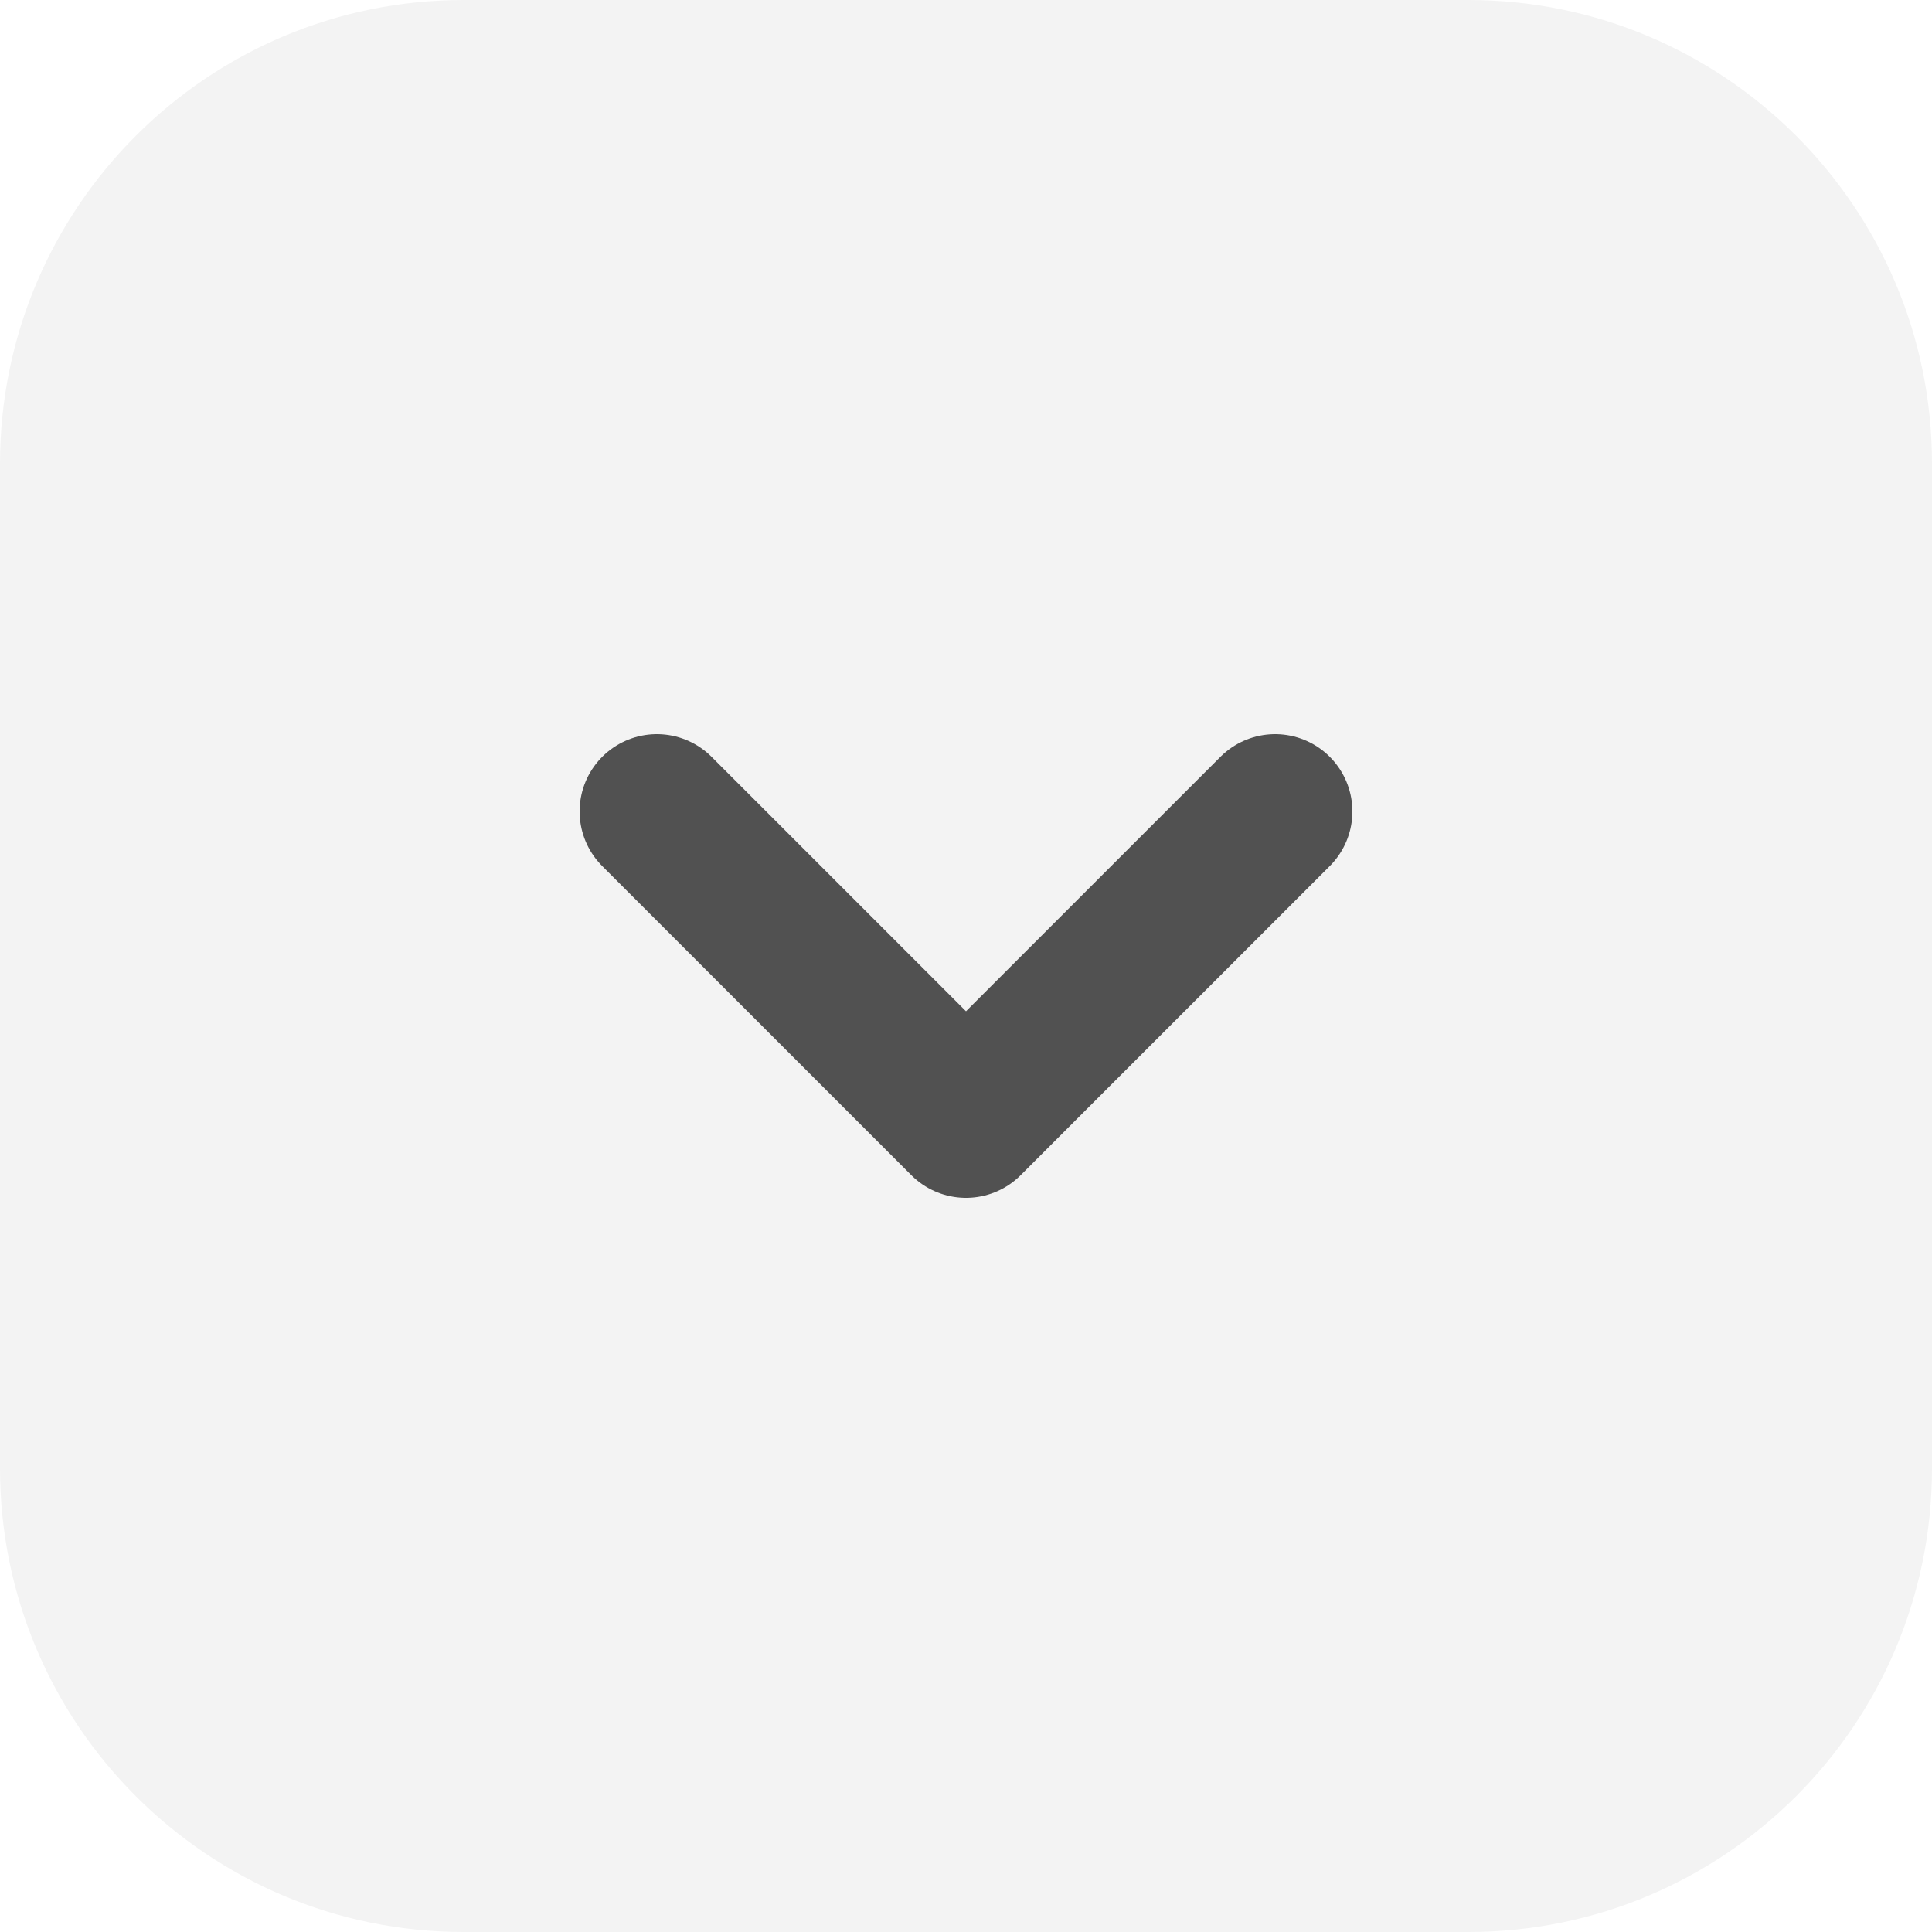
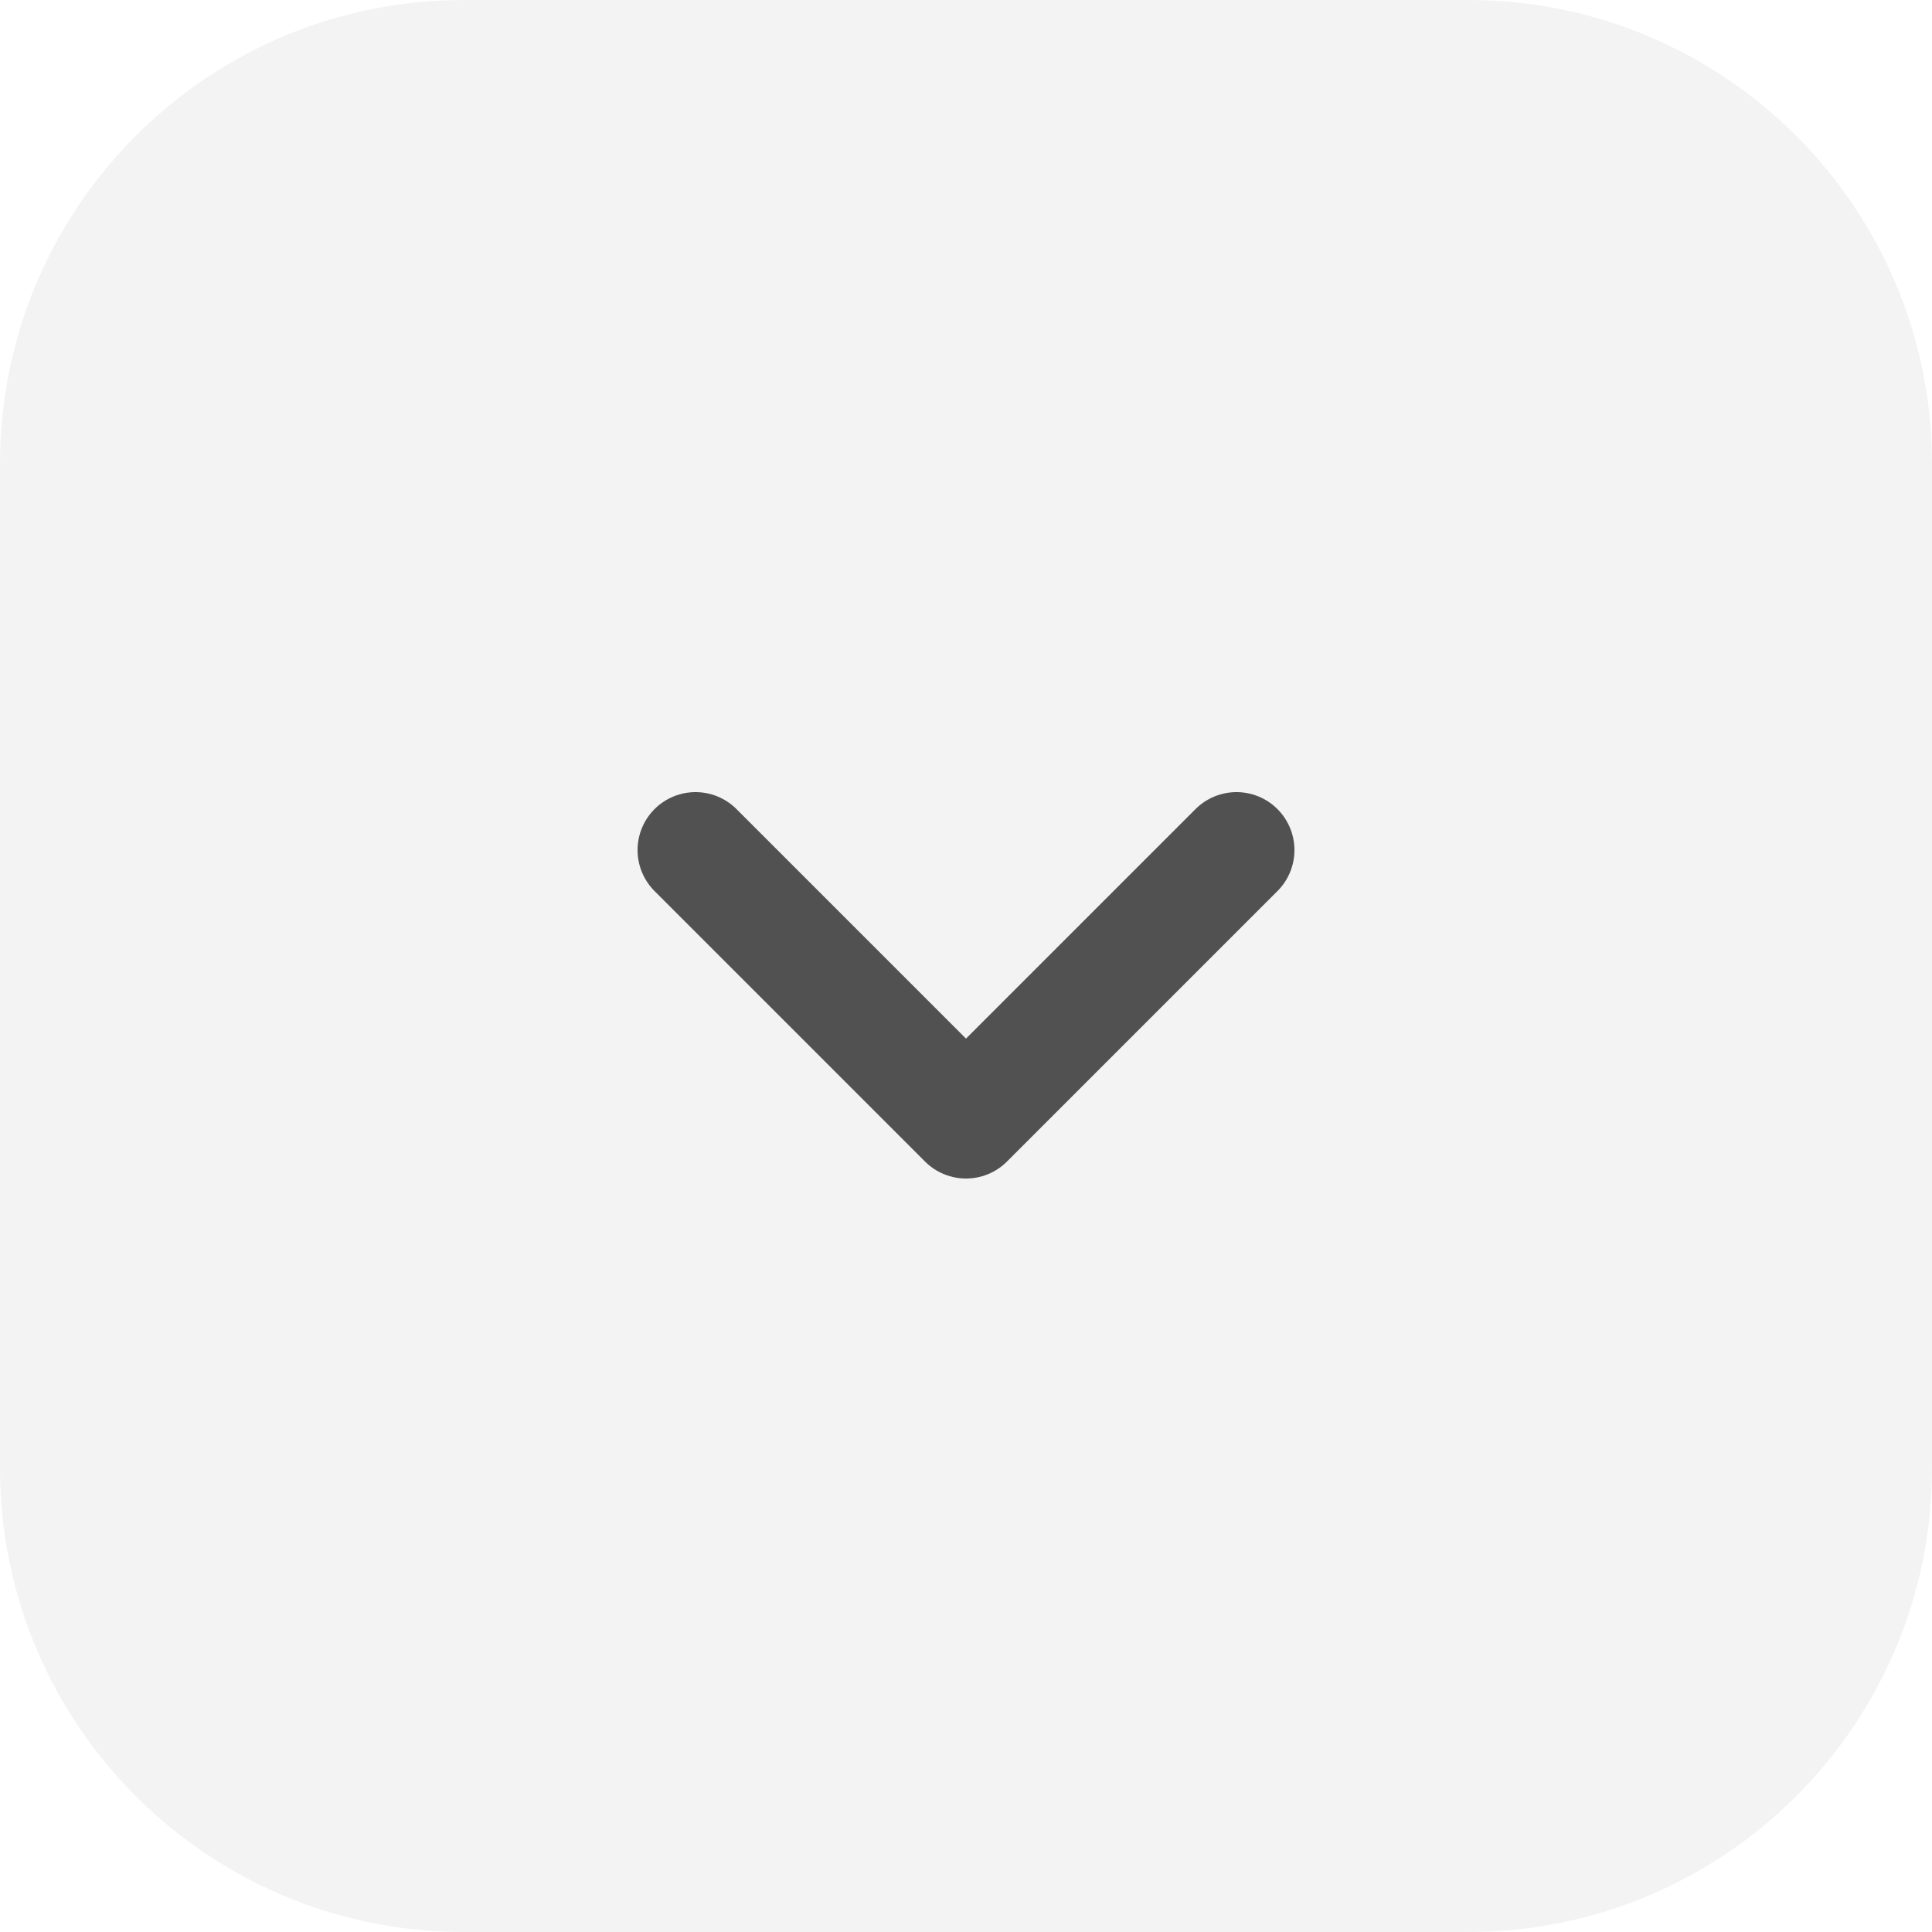
<svg xmlns="http://www.w3.org/2000/svg" width="50" height="50" viewBox="0 0 50 50" fill="none">
  <rect width="50" height="50" rx="12" fill="black" fill-opacity="0.05" />
-   <path d="M17 21L25 29L33 21" stroke="#515151" stroke-width="4" stroke-linecap="round" stroke-linejoin="round" />
+   <path d="M18 22L25 29L32 22" stroke="#515151" stroke-width="3" stroke-linecap="round" stroke-linejoin="round" />
</svg>
